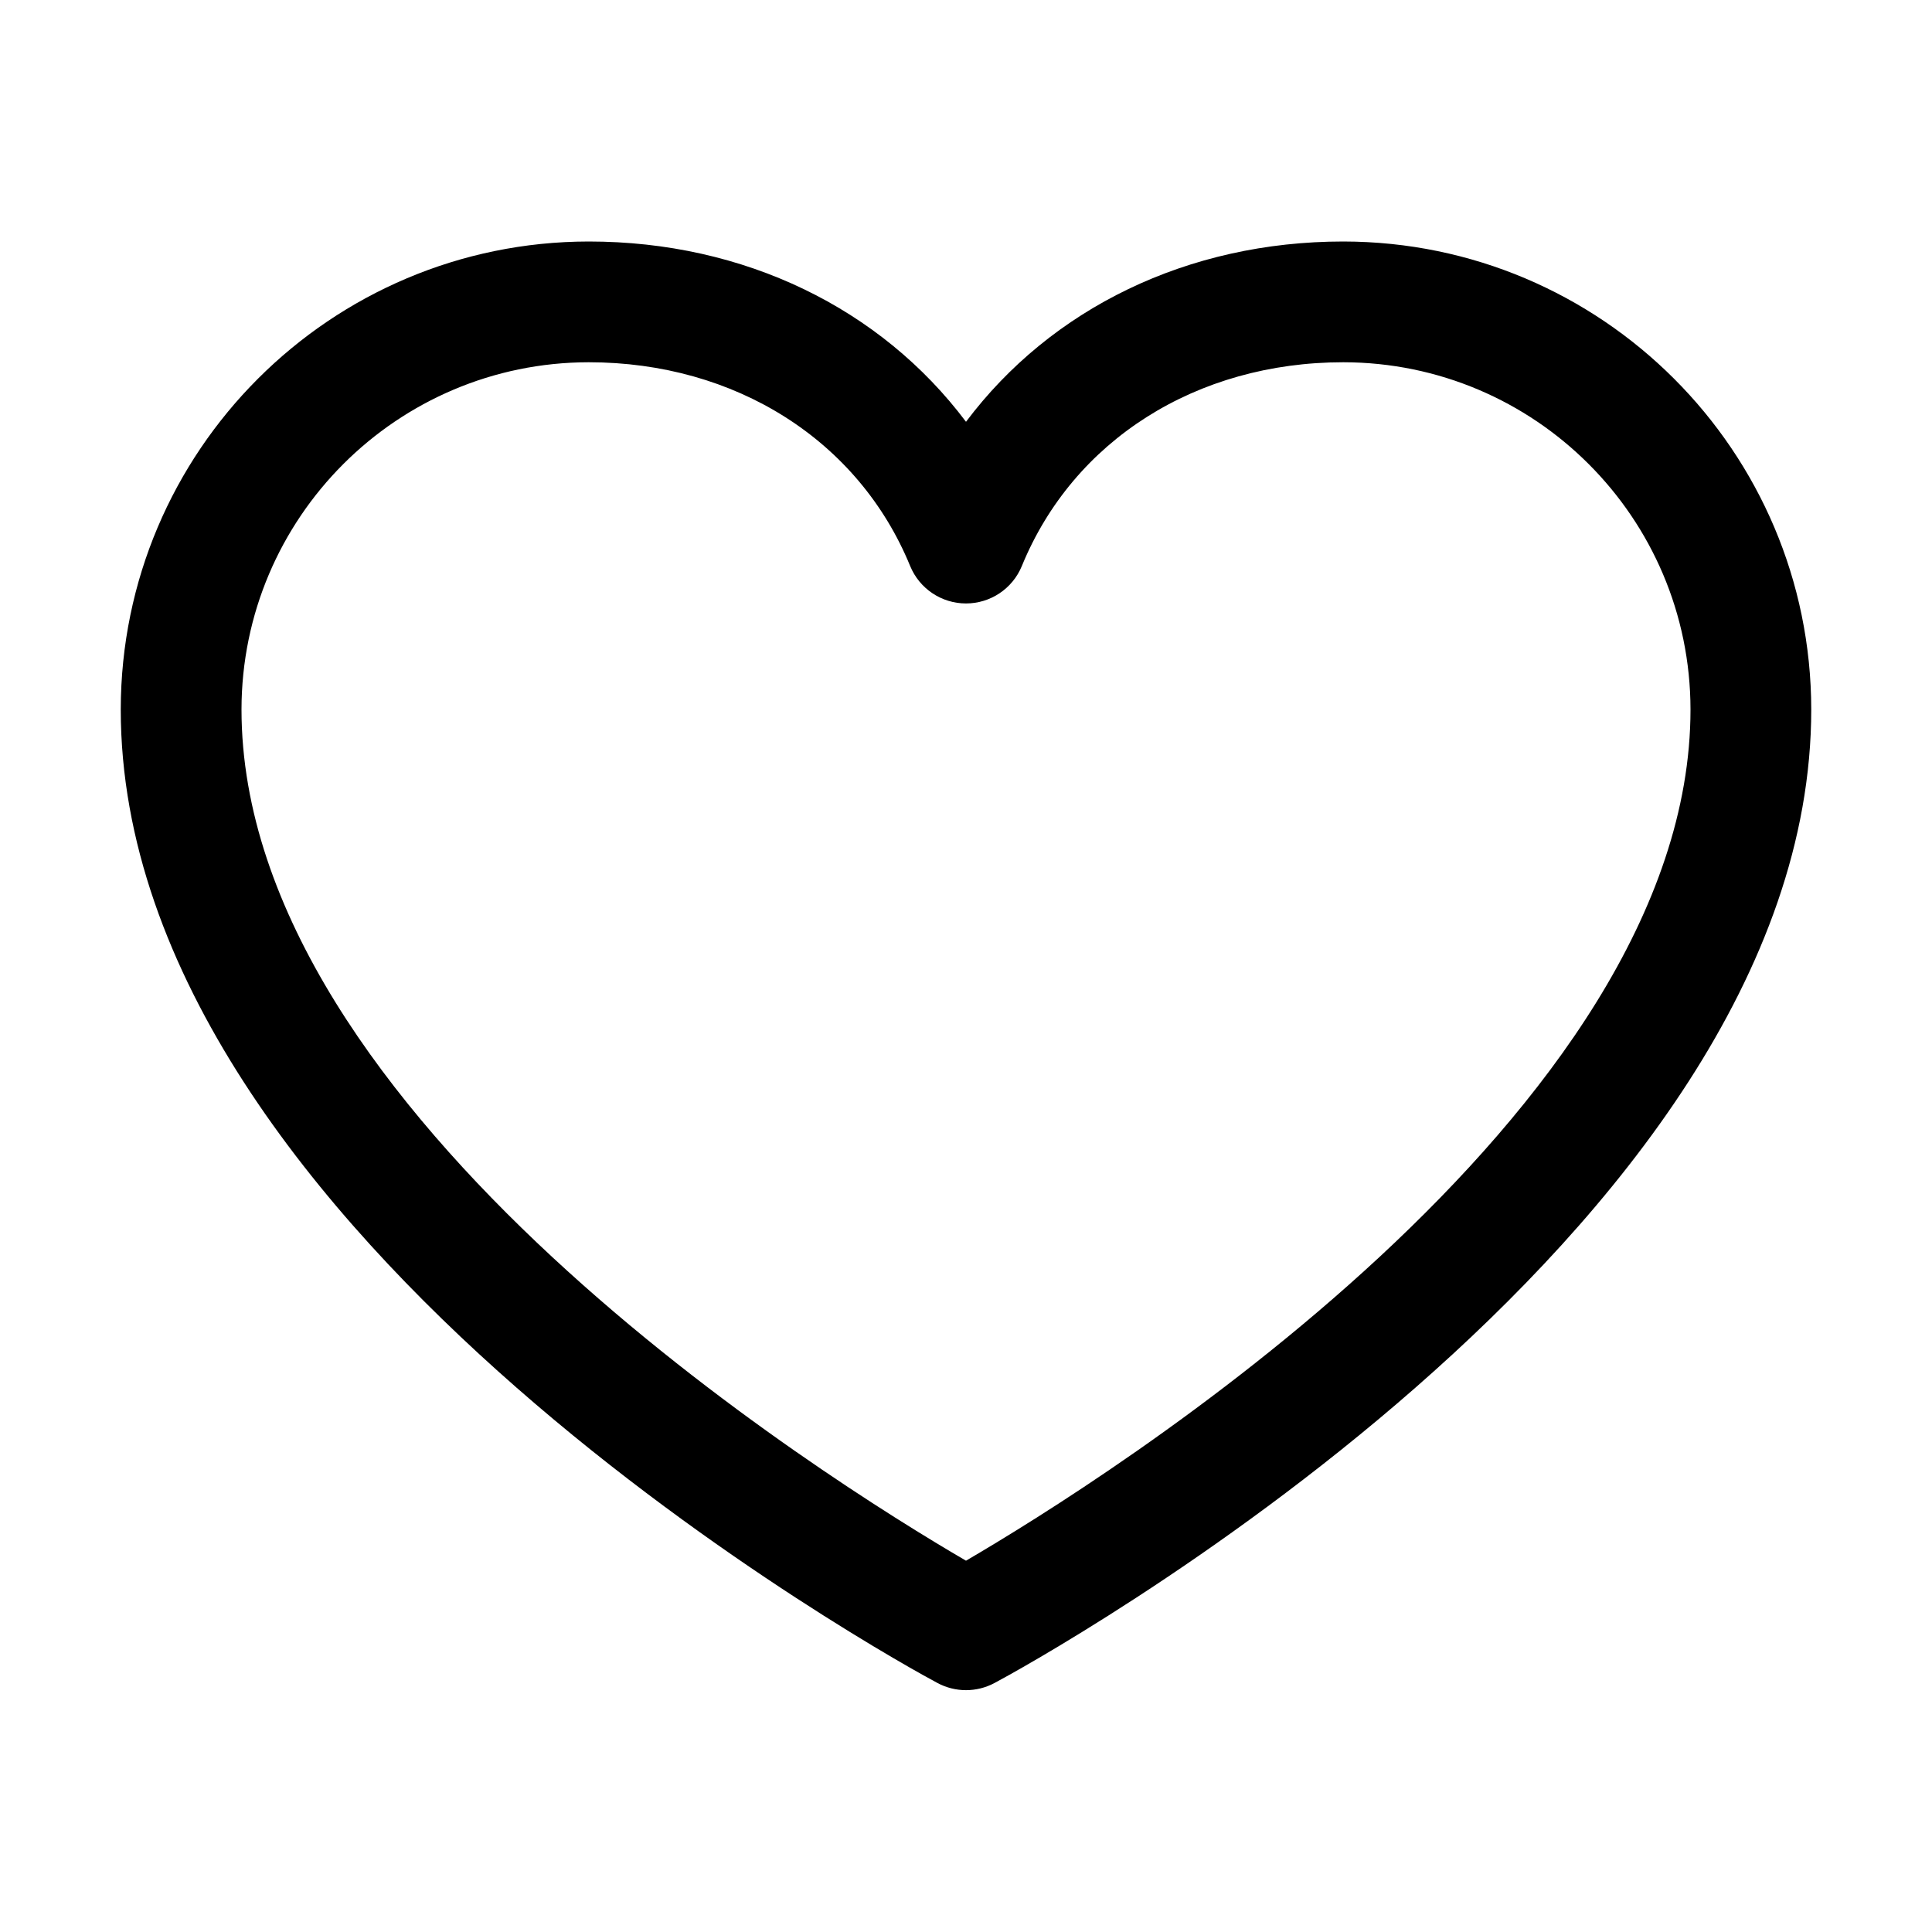
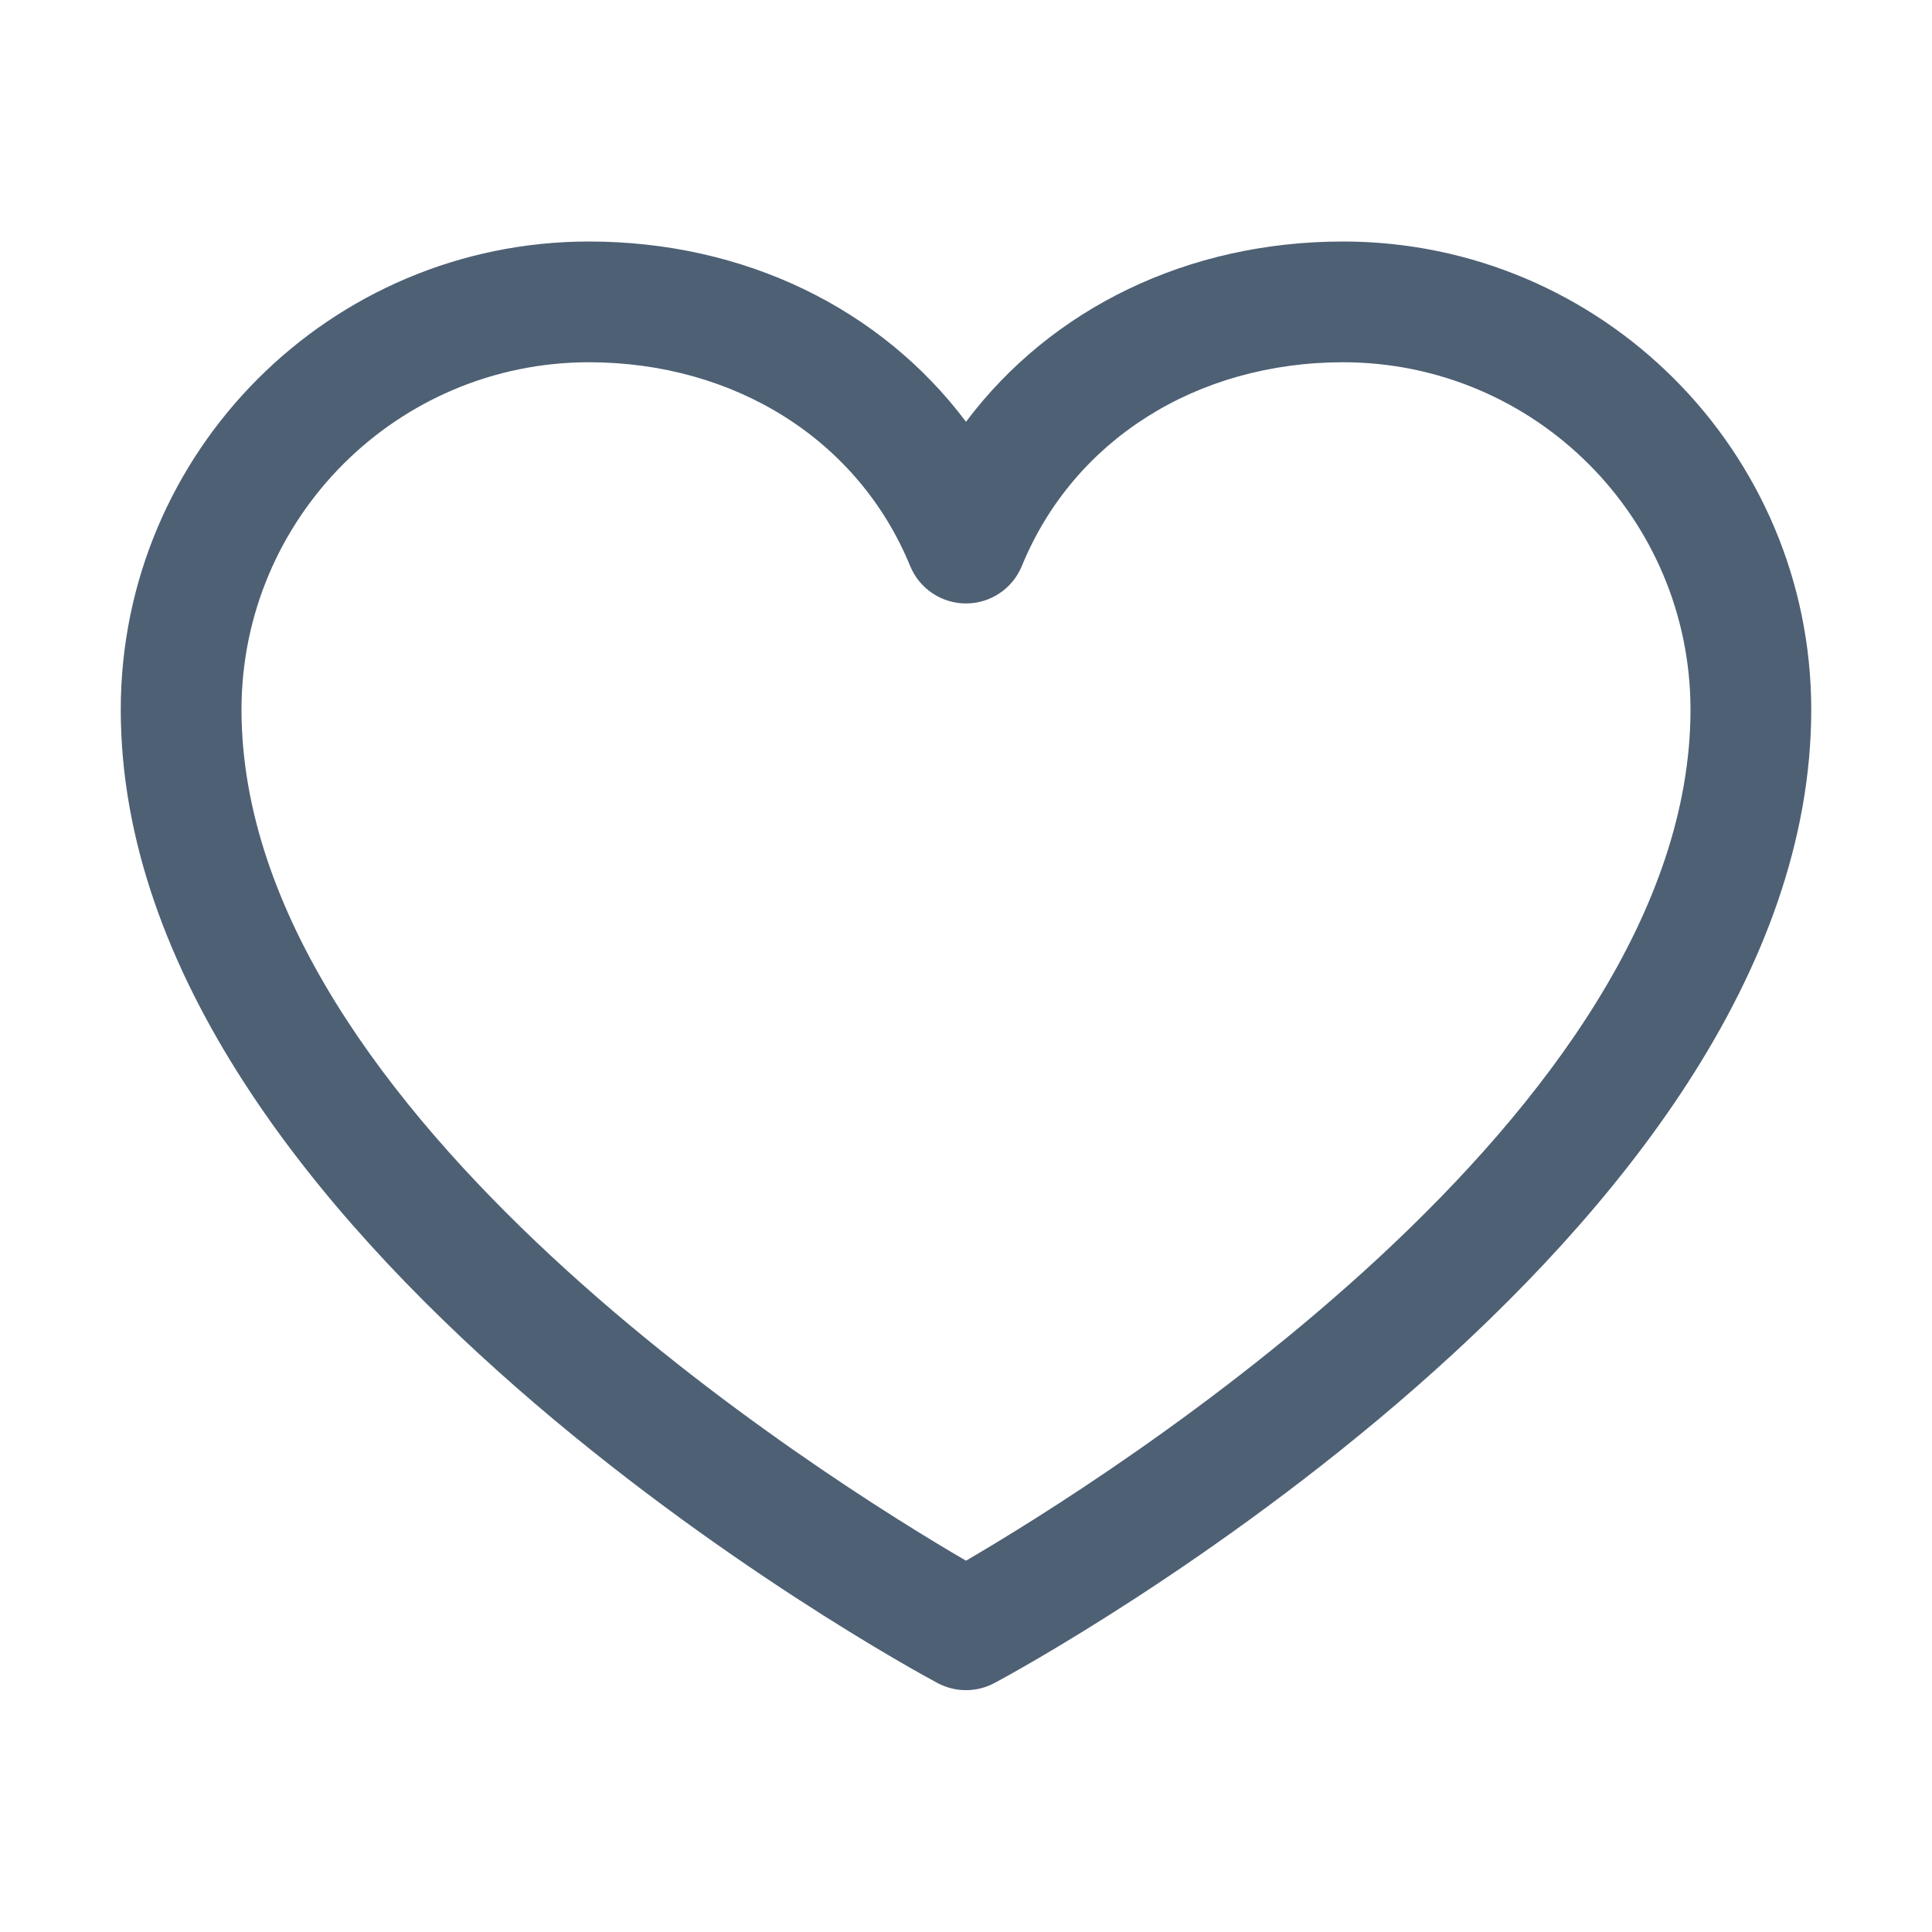
- <svg xmlns="http://www.w3.org/2000/svg" width="32" height="32" fill="#000000" viewBox="0 0 256 256">
+ <svg xmlns="http://www.w3.org/2000/svg" width="24" height="24" fill="#4e6074" viewBox="0 0 256 256">
  <path d="M178,32c-20.65,0-38.73,8.88-50,23.89C116.73,40.88,98.65,32,78,32A62.07,62.07,0,0,0,16,94c0,70,103.79,126.66,108.21,129a8,8,0,0,0,7.58,0C136.21,220.66,240,164,240,94A62.07,62.07,0,0,0,178,32ZM128,206.8C109.74,196.16,32,147.69,32,94A46.06,46.06,0,0,1,78,48c19.45,0,35.78,10.36,42.6,27a8,8,0,0,0,14.8,0c6.82-16.67,23.15-27,42.6-27a46.06,46.06,0,0,1,46,46C224,147.61,146.24,196.15,128,206.8Z" />
</svg>
